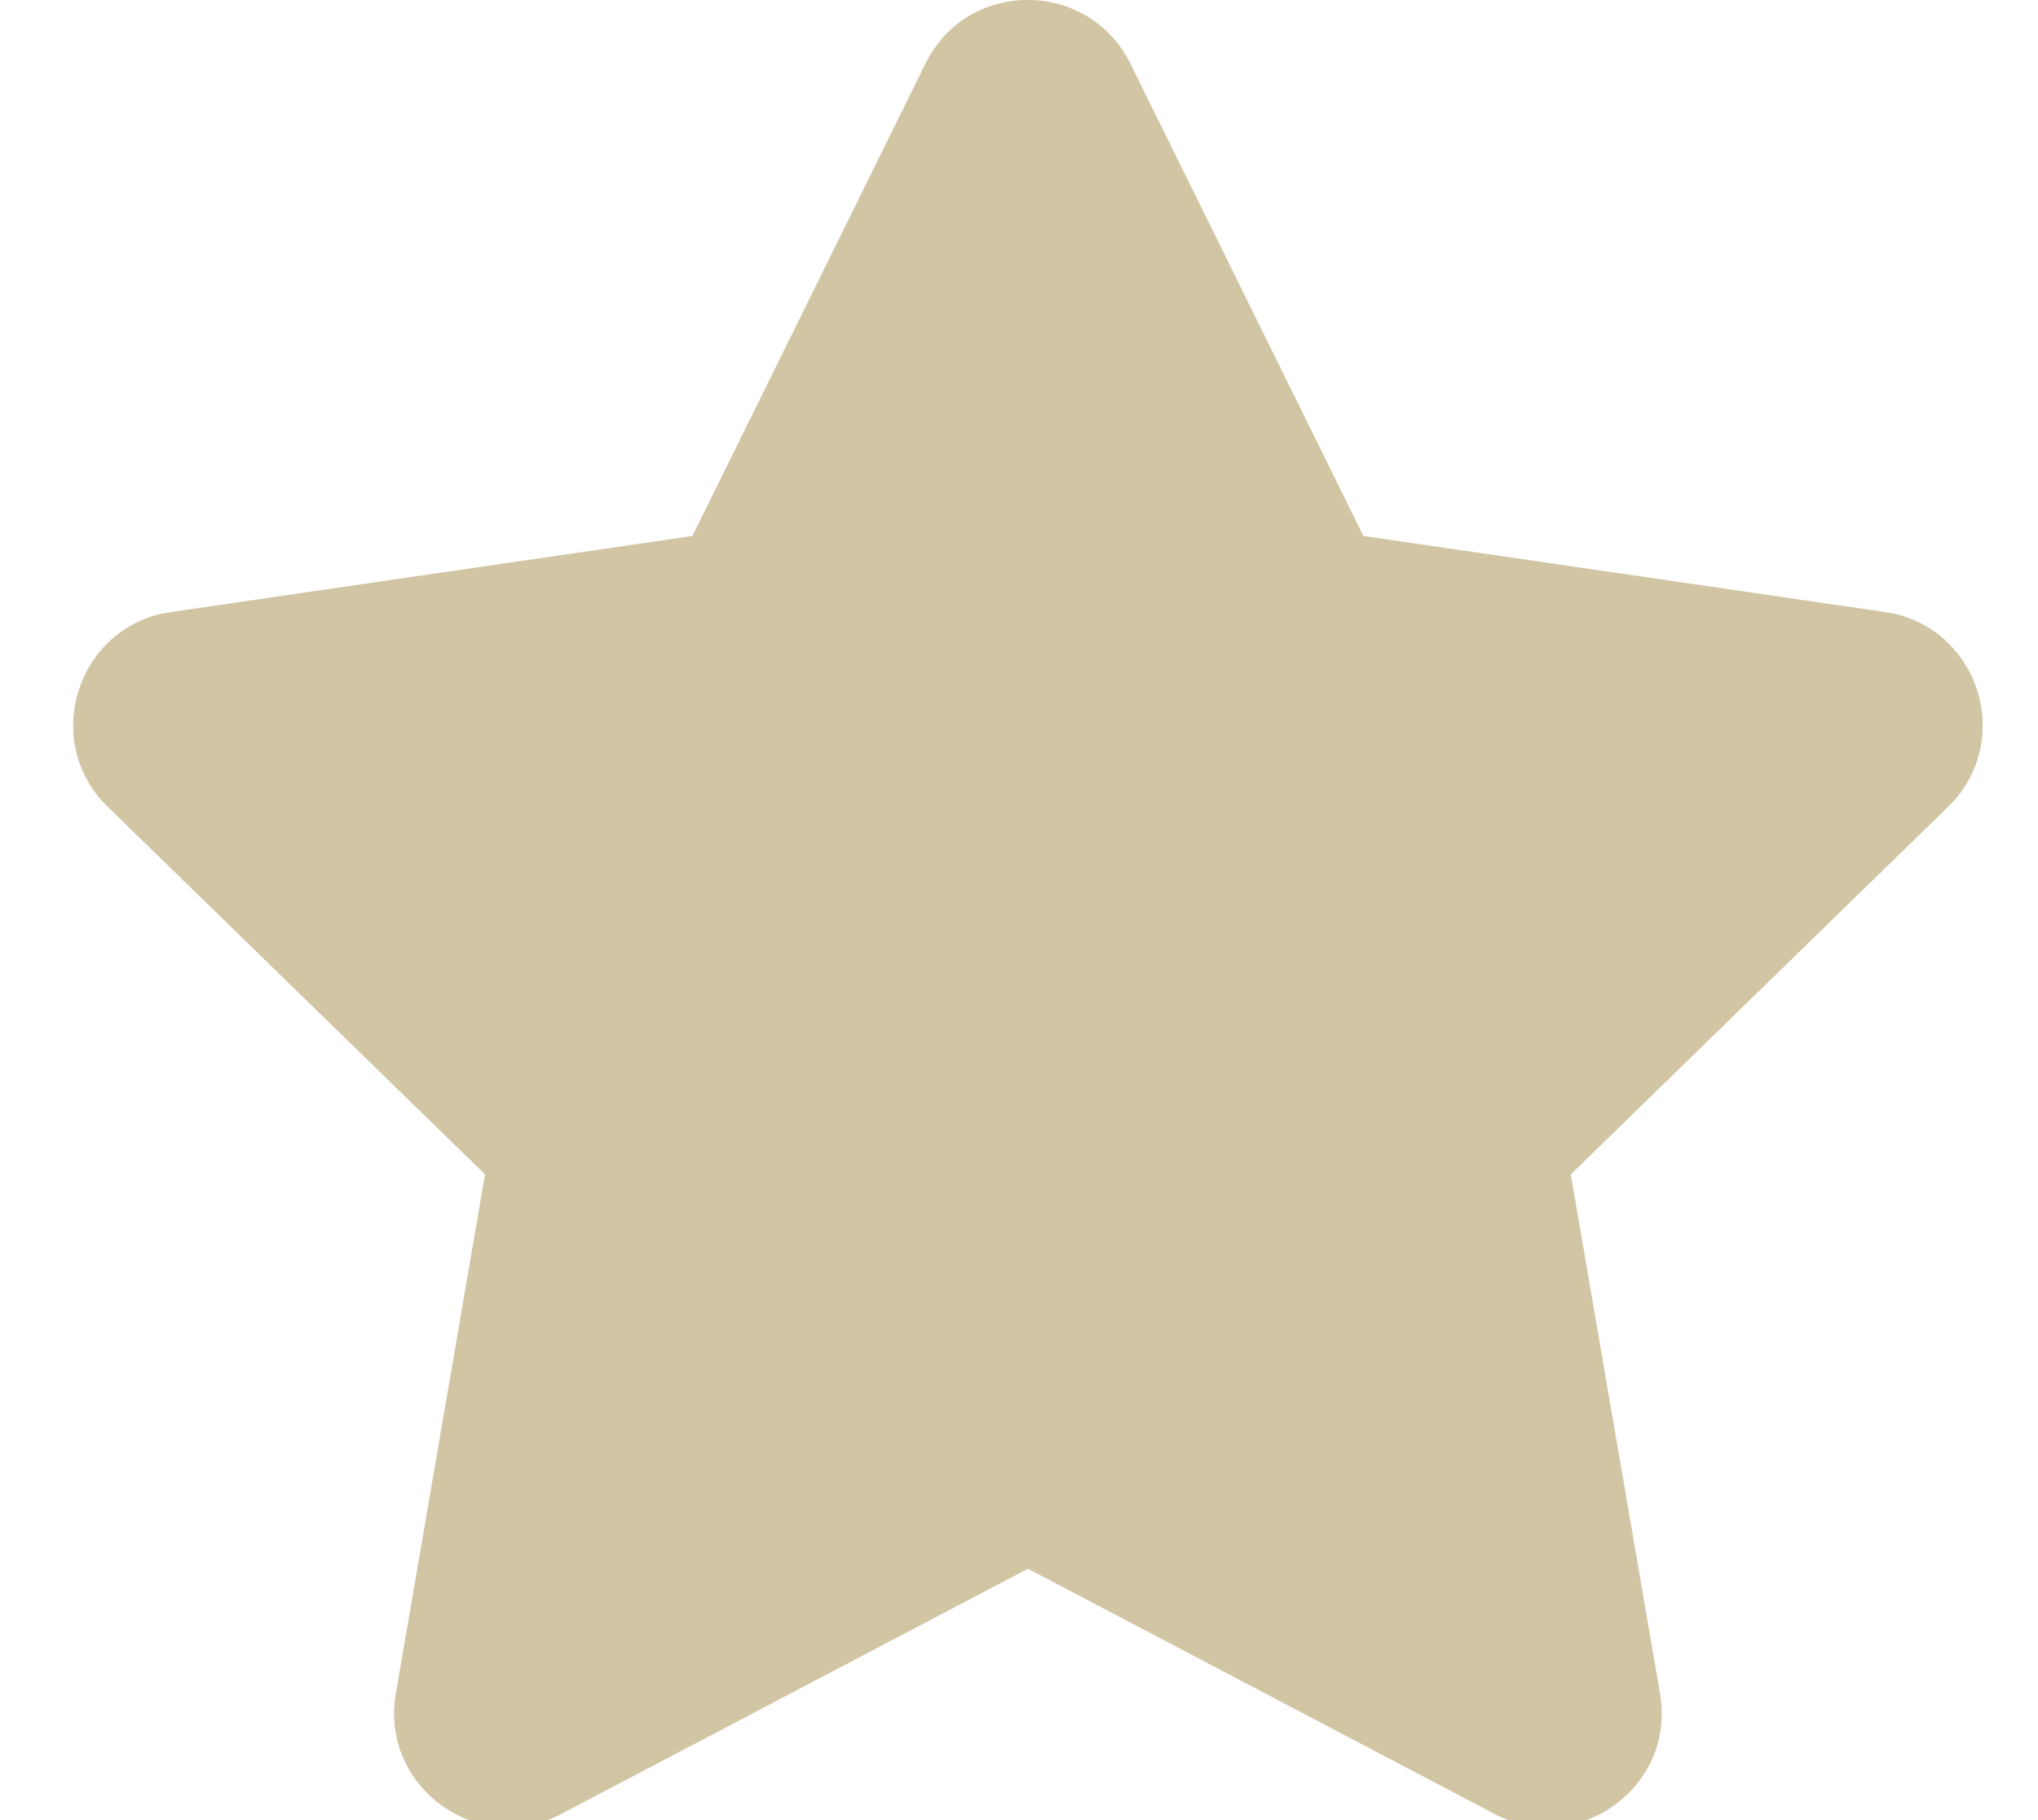
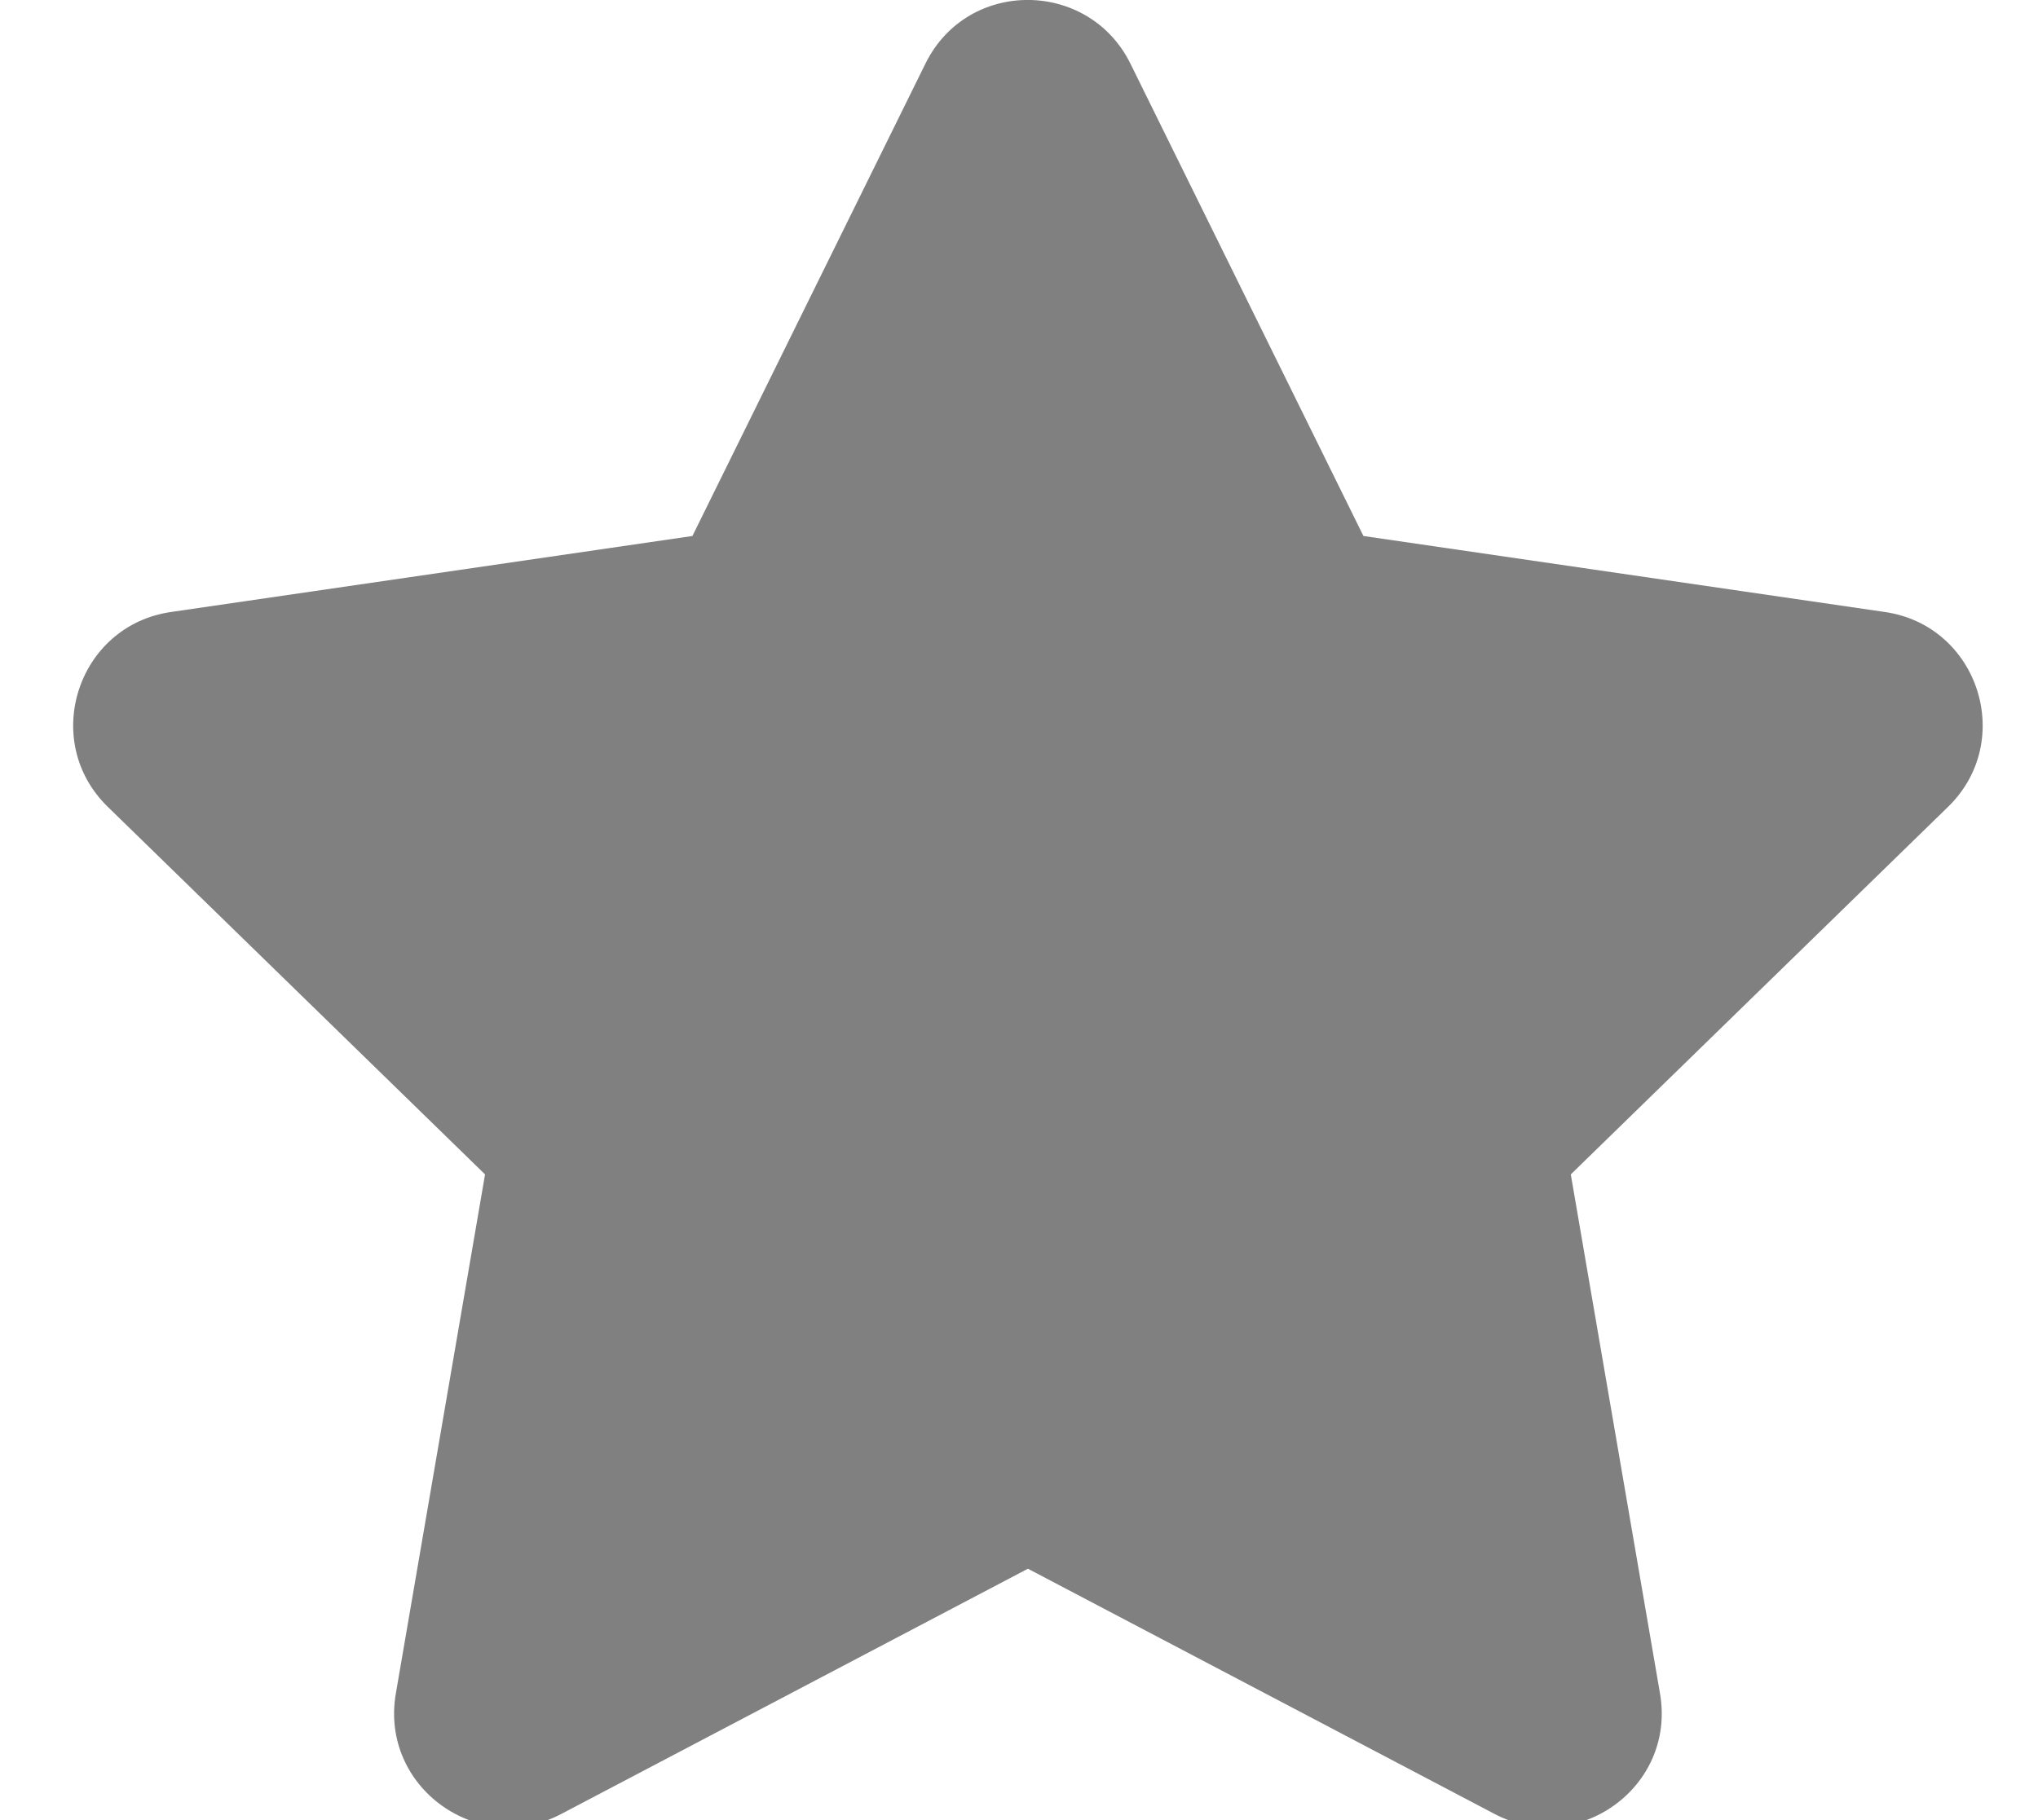
<svg xmlns="http://www.w3.org/2000/svg" aria-hidden="true" focusable="false" data-prefix="fas" data-icon="star" class="svg-inline--fa fa-star fa-w-18" role="img" viewBox="0 0 571 510">
-   <path fill="#d1c5a4" d="M259.3 17.8L194 150.2 47.9 171.5c-26.2 3.8-36.7 36.1-17.7 54.6l105.7 103-25 145.5c-4.5 26.3 23.2 46 46.4 33.7L288 439.6l130.7 68.7c23.2 12.2 50.9-7.4 46.4-33.7l-25-145.5 105.7-103c19-18.5 8.5-50.8-17.7-54.6L382 150.2 316.7 17.8c-11.7-23.6-45.6-23.9-57.4 0z" />
+   <path fill="gray" d="M259.3 17.8L194 150.2 47.9 171.5c-26.2 3.8-36.7 36.1-17.7 54.6l105.7 103-25 145.5c-4.5 26.3 23.2 46 46.4 33.7L288 439.6l130.7 68.7c23.2 12.2 50.9-7.4 46.4-33.7l-25-145.5 105.7-103c19-18.5 8.5-50.8-17.7-54.6L382 150.2 316.7 17.8c-11.7-23.6-45.6-23.9-57.4 0z" />
</svg>
